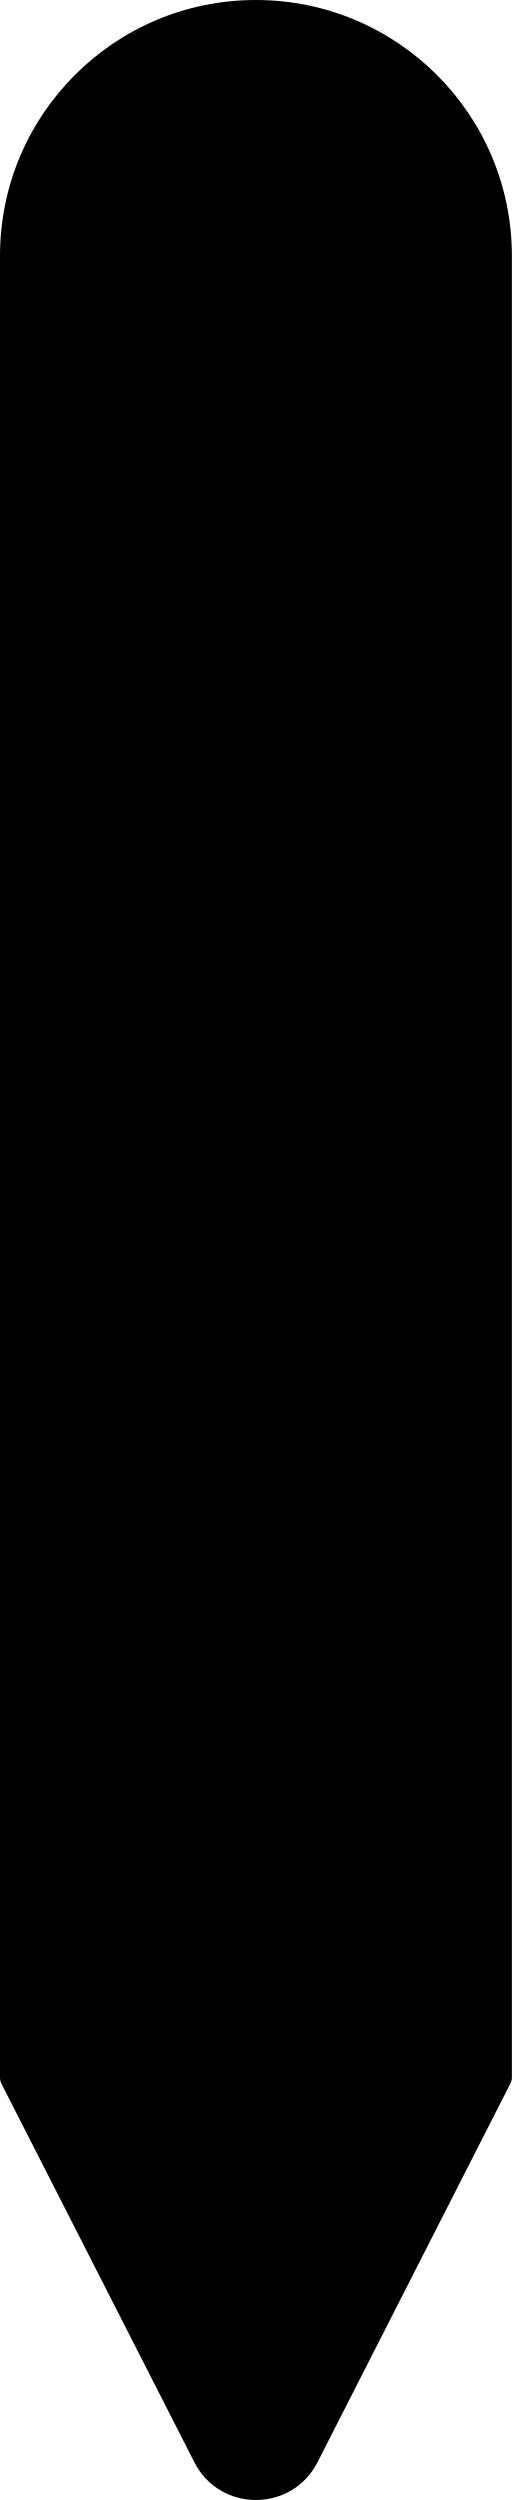
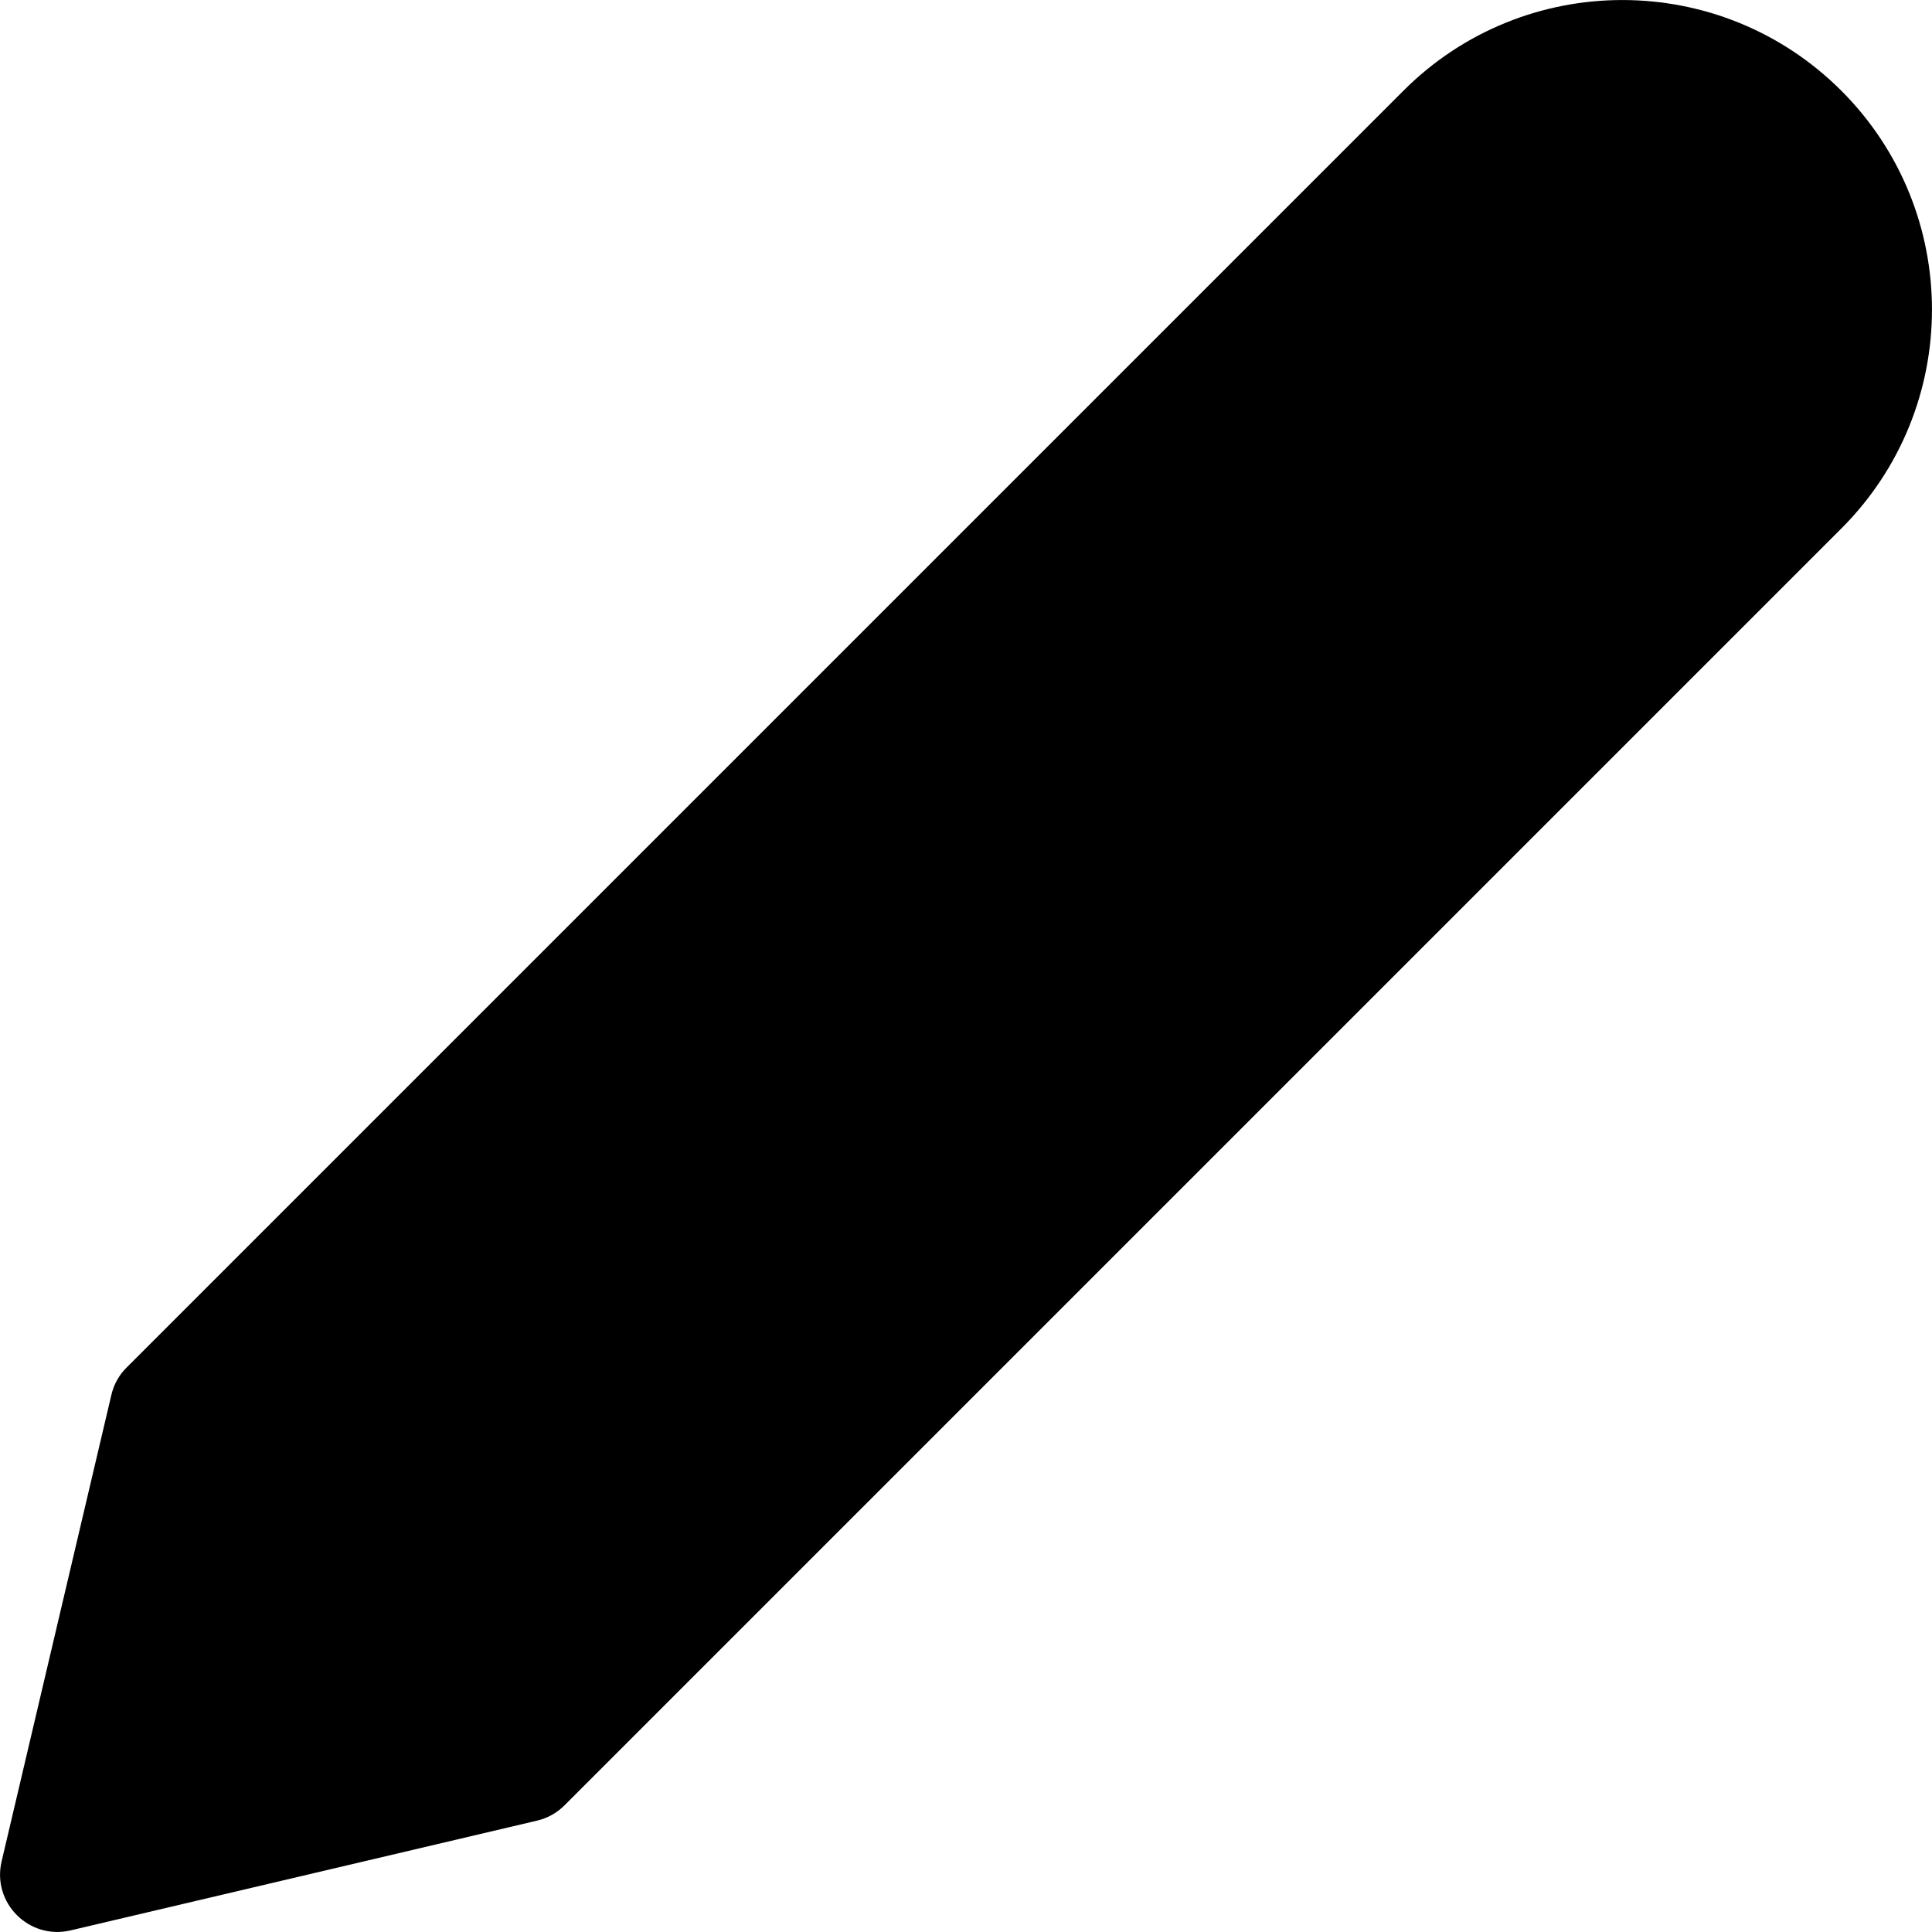
- <svg xmlns="http://www.w3.org/2000/svg" preserveAspectRatio="none" width="100%" height="100%" overflow="visible" style="display: block;" viewBox="0 0 3.705 18.095" fill="none">
-   <path id="Element" d="M0 1.852C0 0.829 0.829 0 1.852 0C2.875 0 3.705 0.829 3.705 1.852V15.038C3.705 15.053 3.701 15.068 3.694 15.081L2.298 17.822C2.112 18.186 1.592 18.186 1.407 17.822L0.01 15.081C0.004 15.068 0 15.053 0 15.038V1.852Z" fill="currentColor" />
+ <svg xmlns="http://www.w3.org/2000/svg" preserveAspectRatio="xMidYMid meet" width="100%" height="100%" overflow="visible" style="display: block;" viewBox="0 0 16.829 16.829" fill="none">
+   <path id="Element" d="M0.014 16.214C-0.071 16.575 0.253 16.9 0.615 16.815L4.678 15.859C4.768 15.838 4.851 15.792 4.917 15.726L16.039 4.604C17.092 3.551 17.092 1.843 16.039 0.79C14.985 -0.263 13.278 -0.263 12.225 0.79L1.103 11.912C1.037 11.977 0.991 12.06 0.97 12.151L0.014 16.214Z" fill="currentColor" />
</svg>
